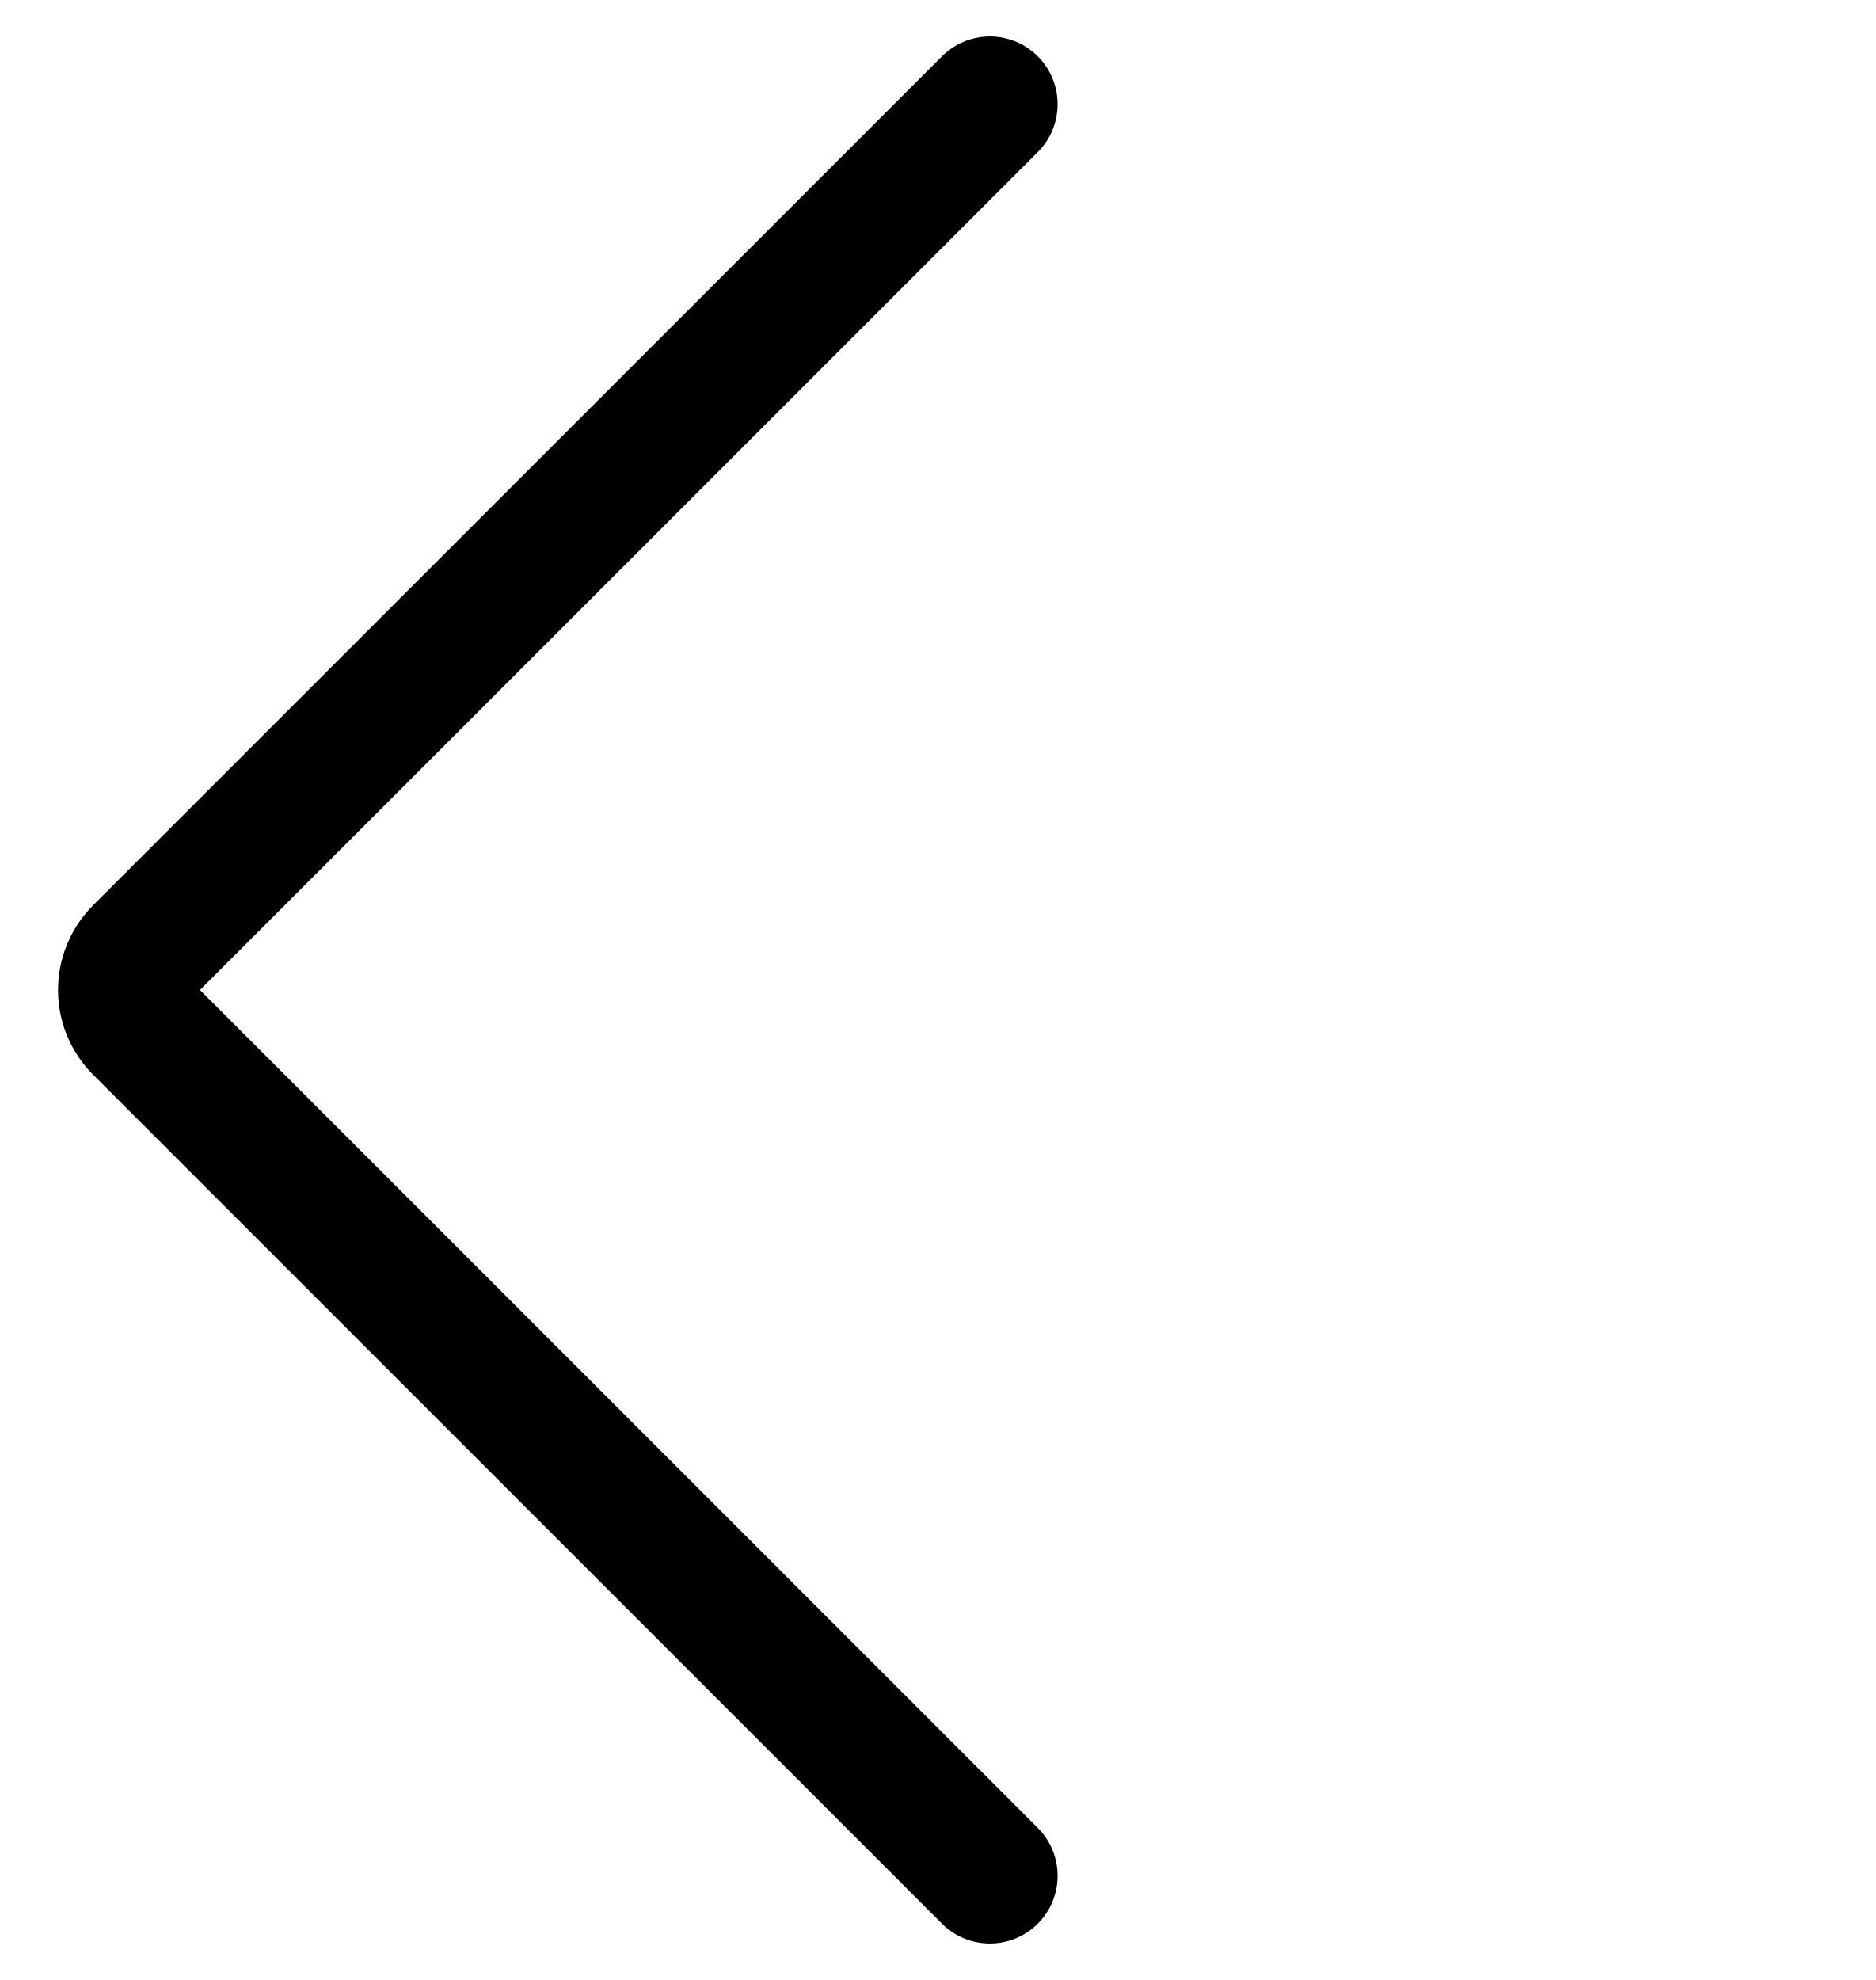
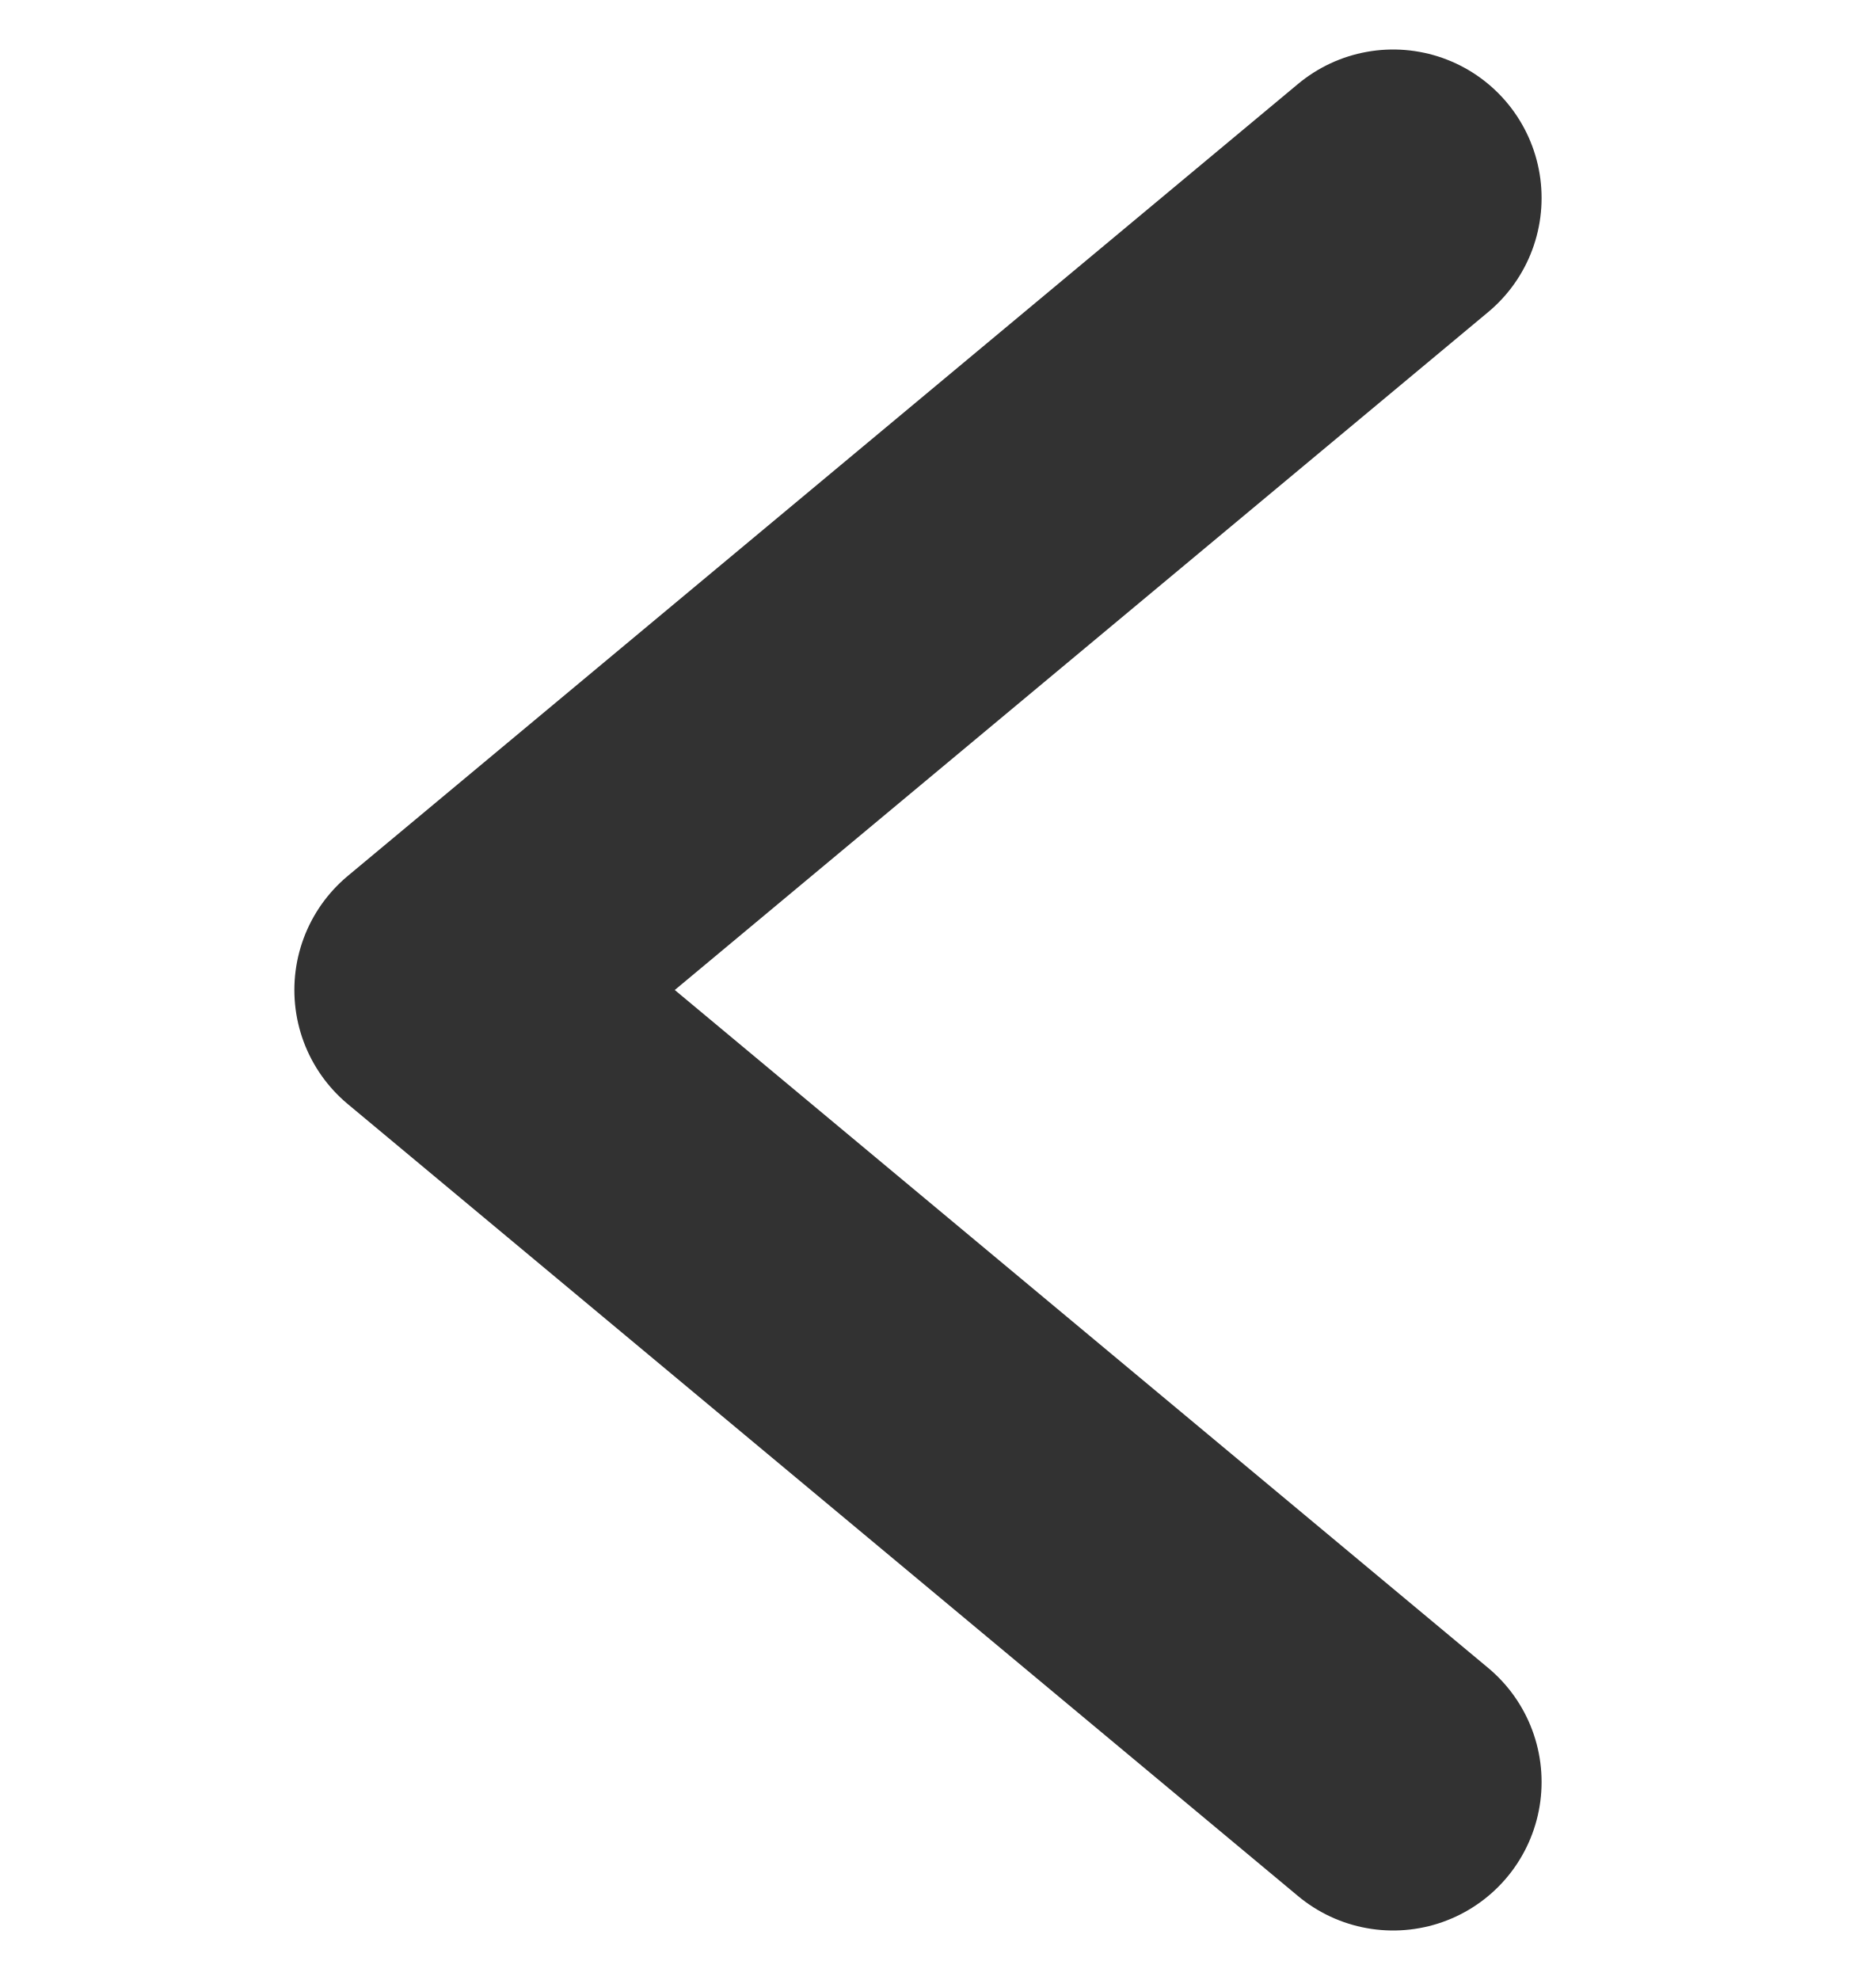
- <svg xmlns="http://www.w3.org/2000/svg" width="18" height="19" viewBox="0 0 18 19" fill="none">
-   <path d="M9.5 1L1.354 9.146C1.158 9.342 1.158 9.658 1.354 9.854L9.5 18" stroke="black" stroke-width="1.3" stroke-linecap="round" />
+ <svg xmlns="http://www.w3.org/2000/svg" width="18" height="19" viewBox="0 0 7 10" fill="none">
+   <path d="M5.8 9L1 5L5.8 1" stroke="#323232" stroke-width="1.5" stroke-linecap="round" stroke-linejoin="round" />
</svg>
